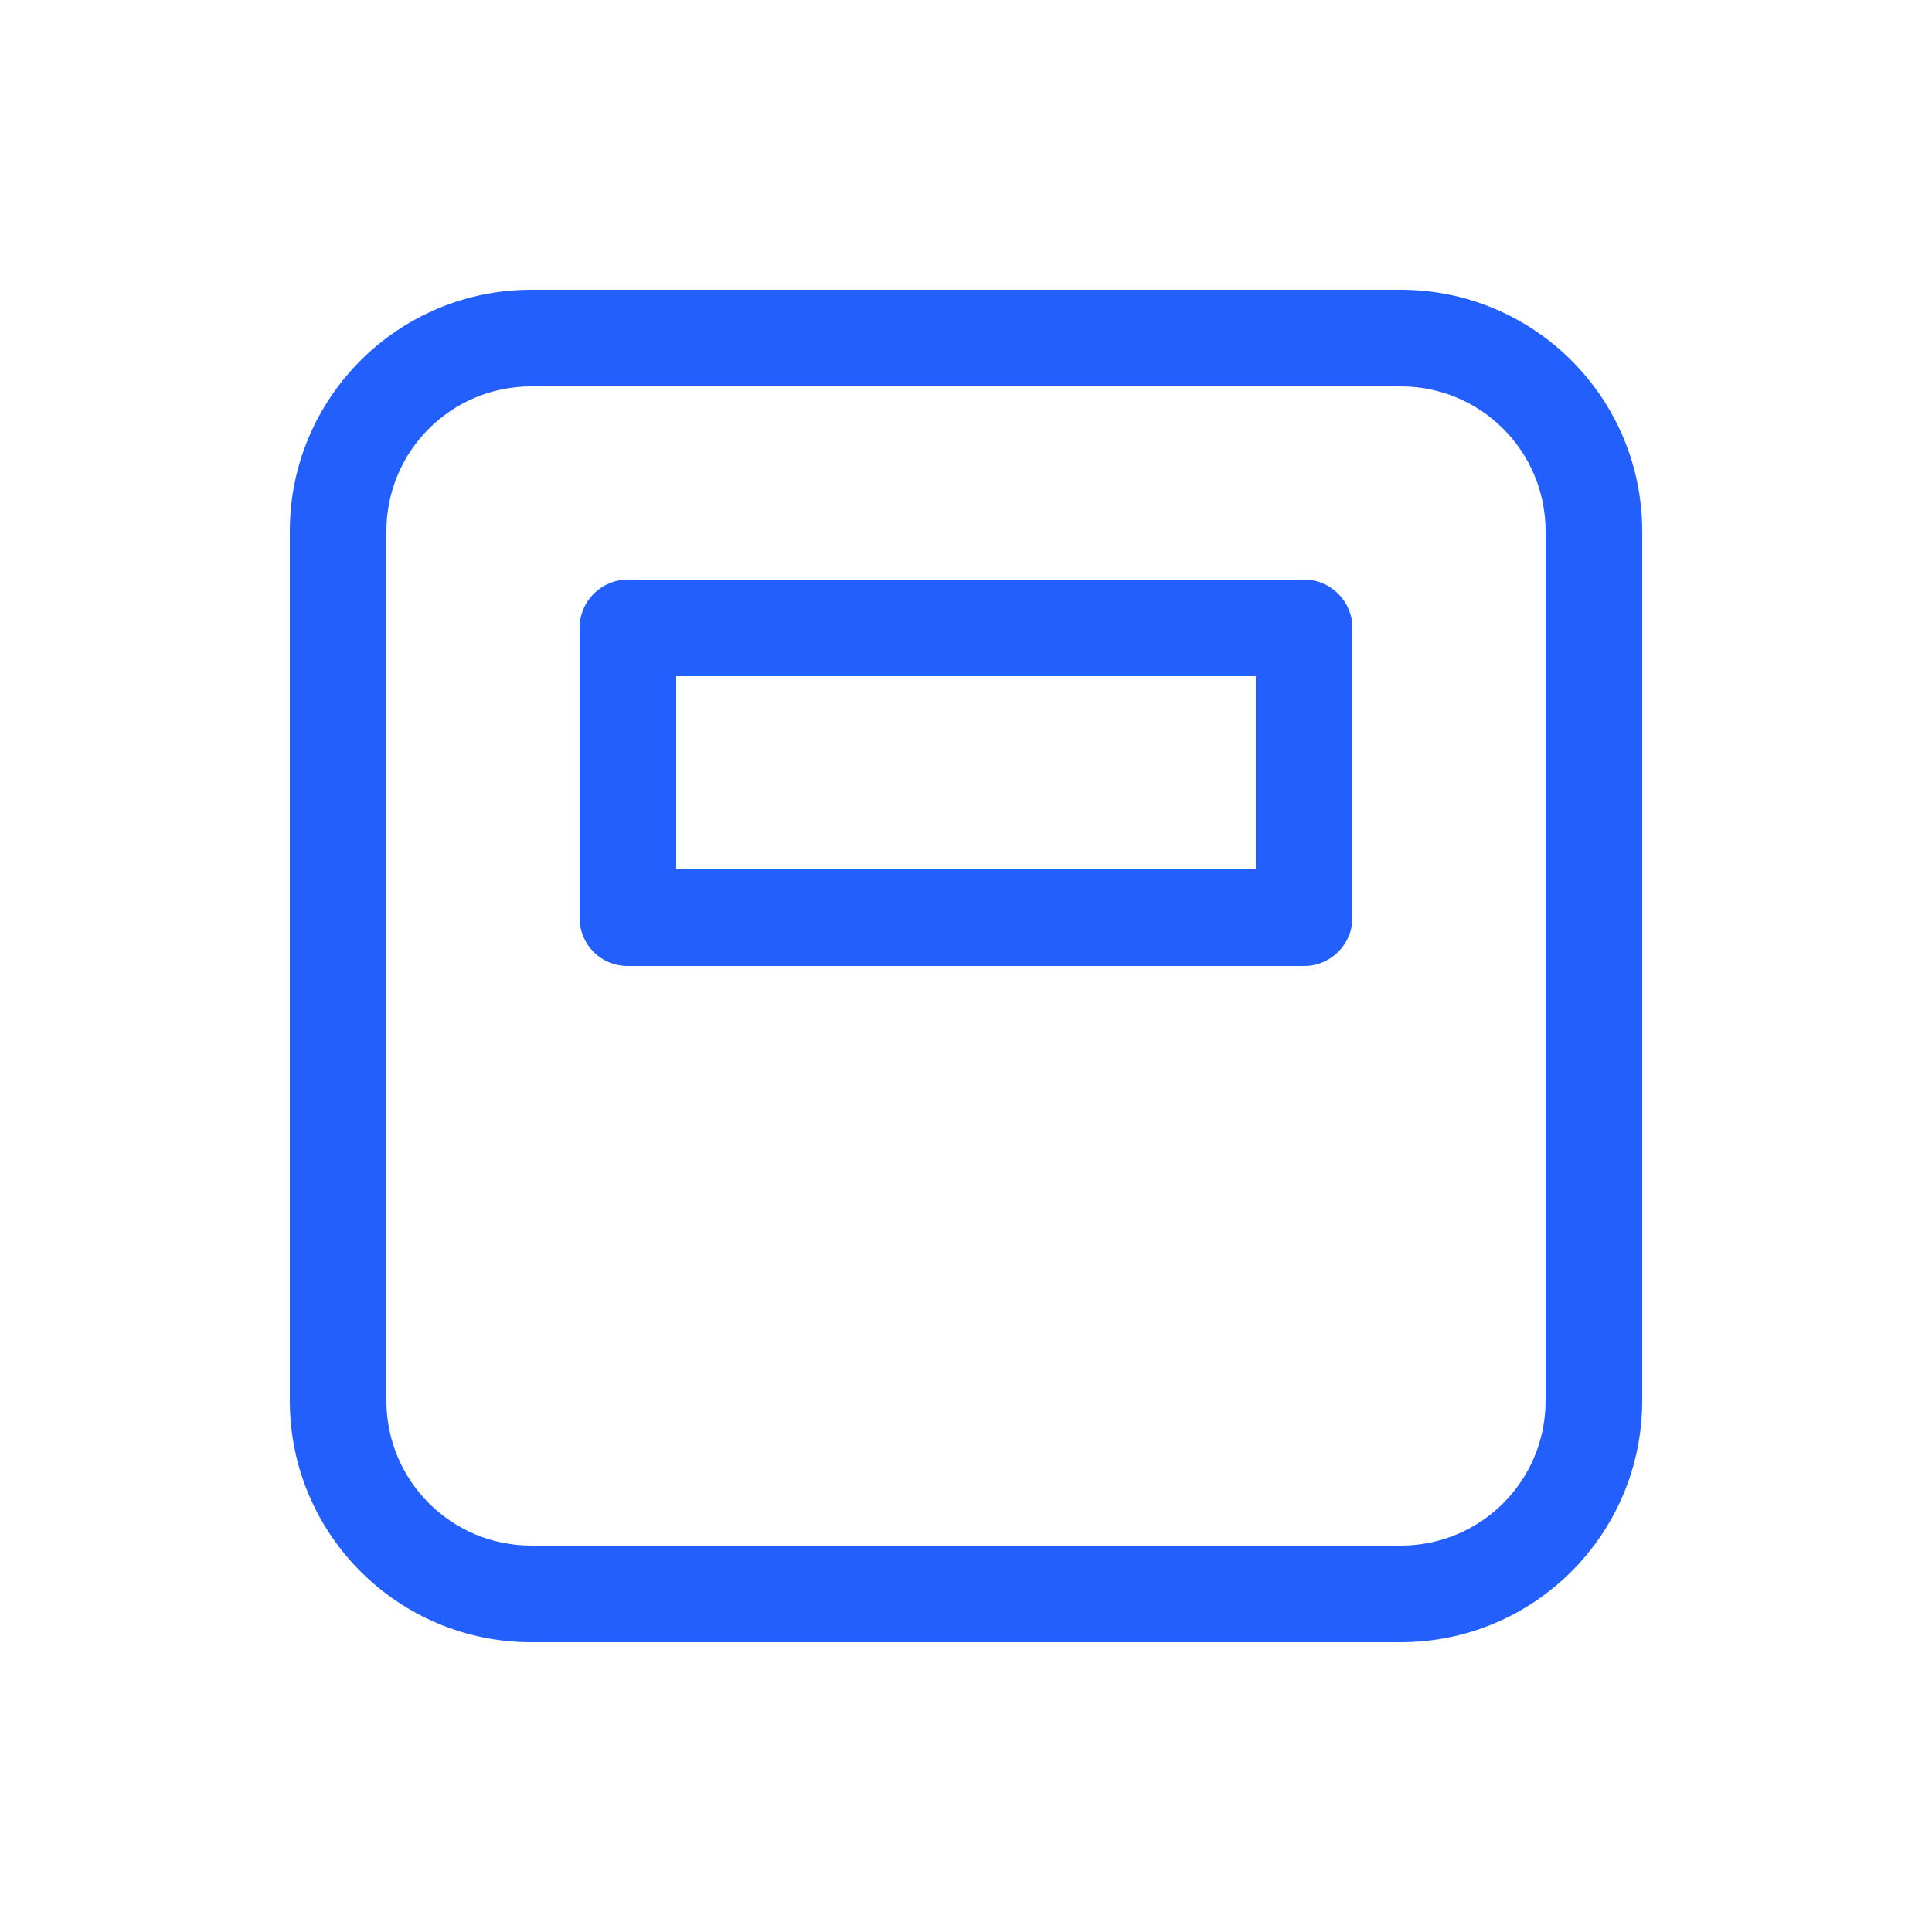
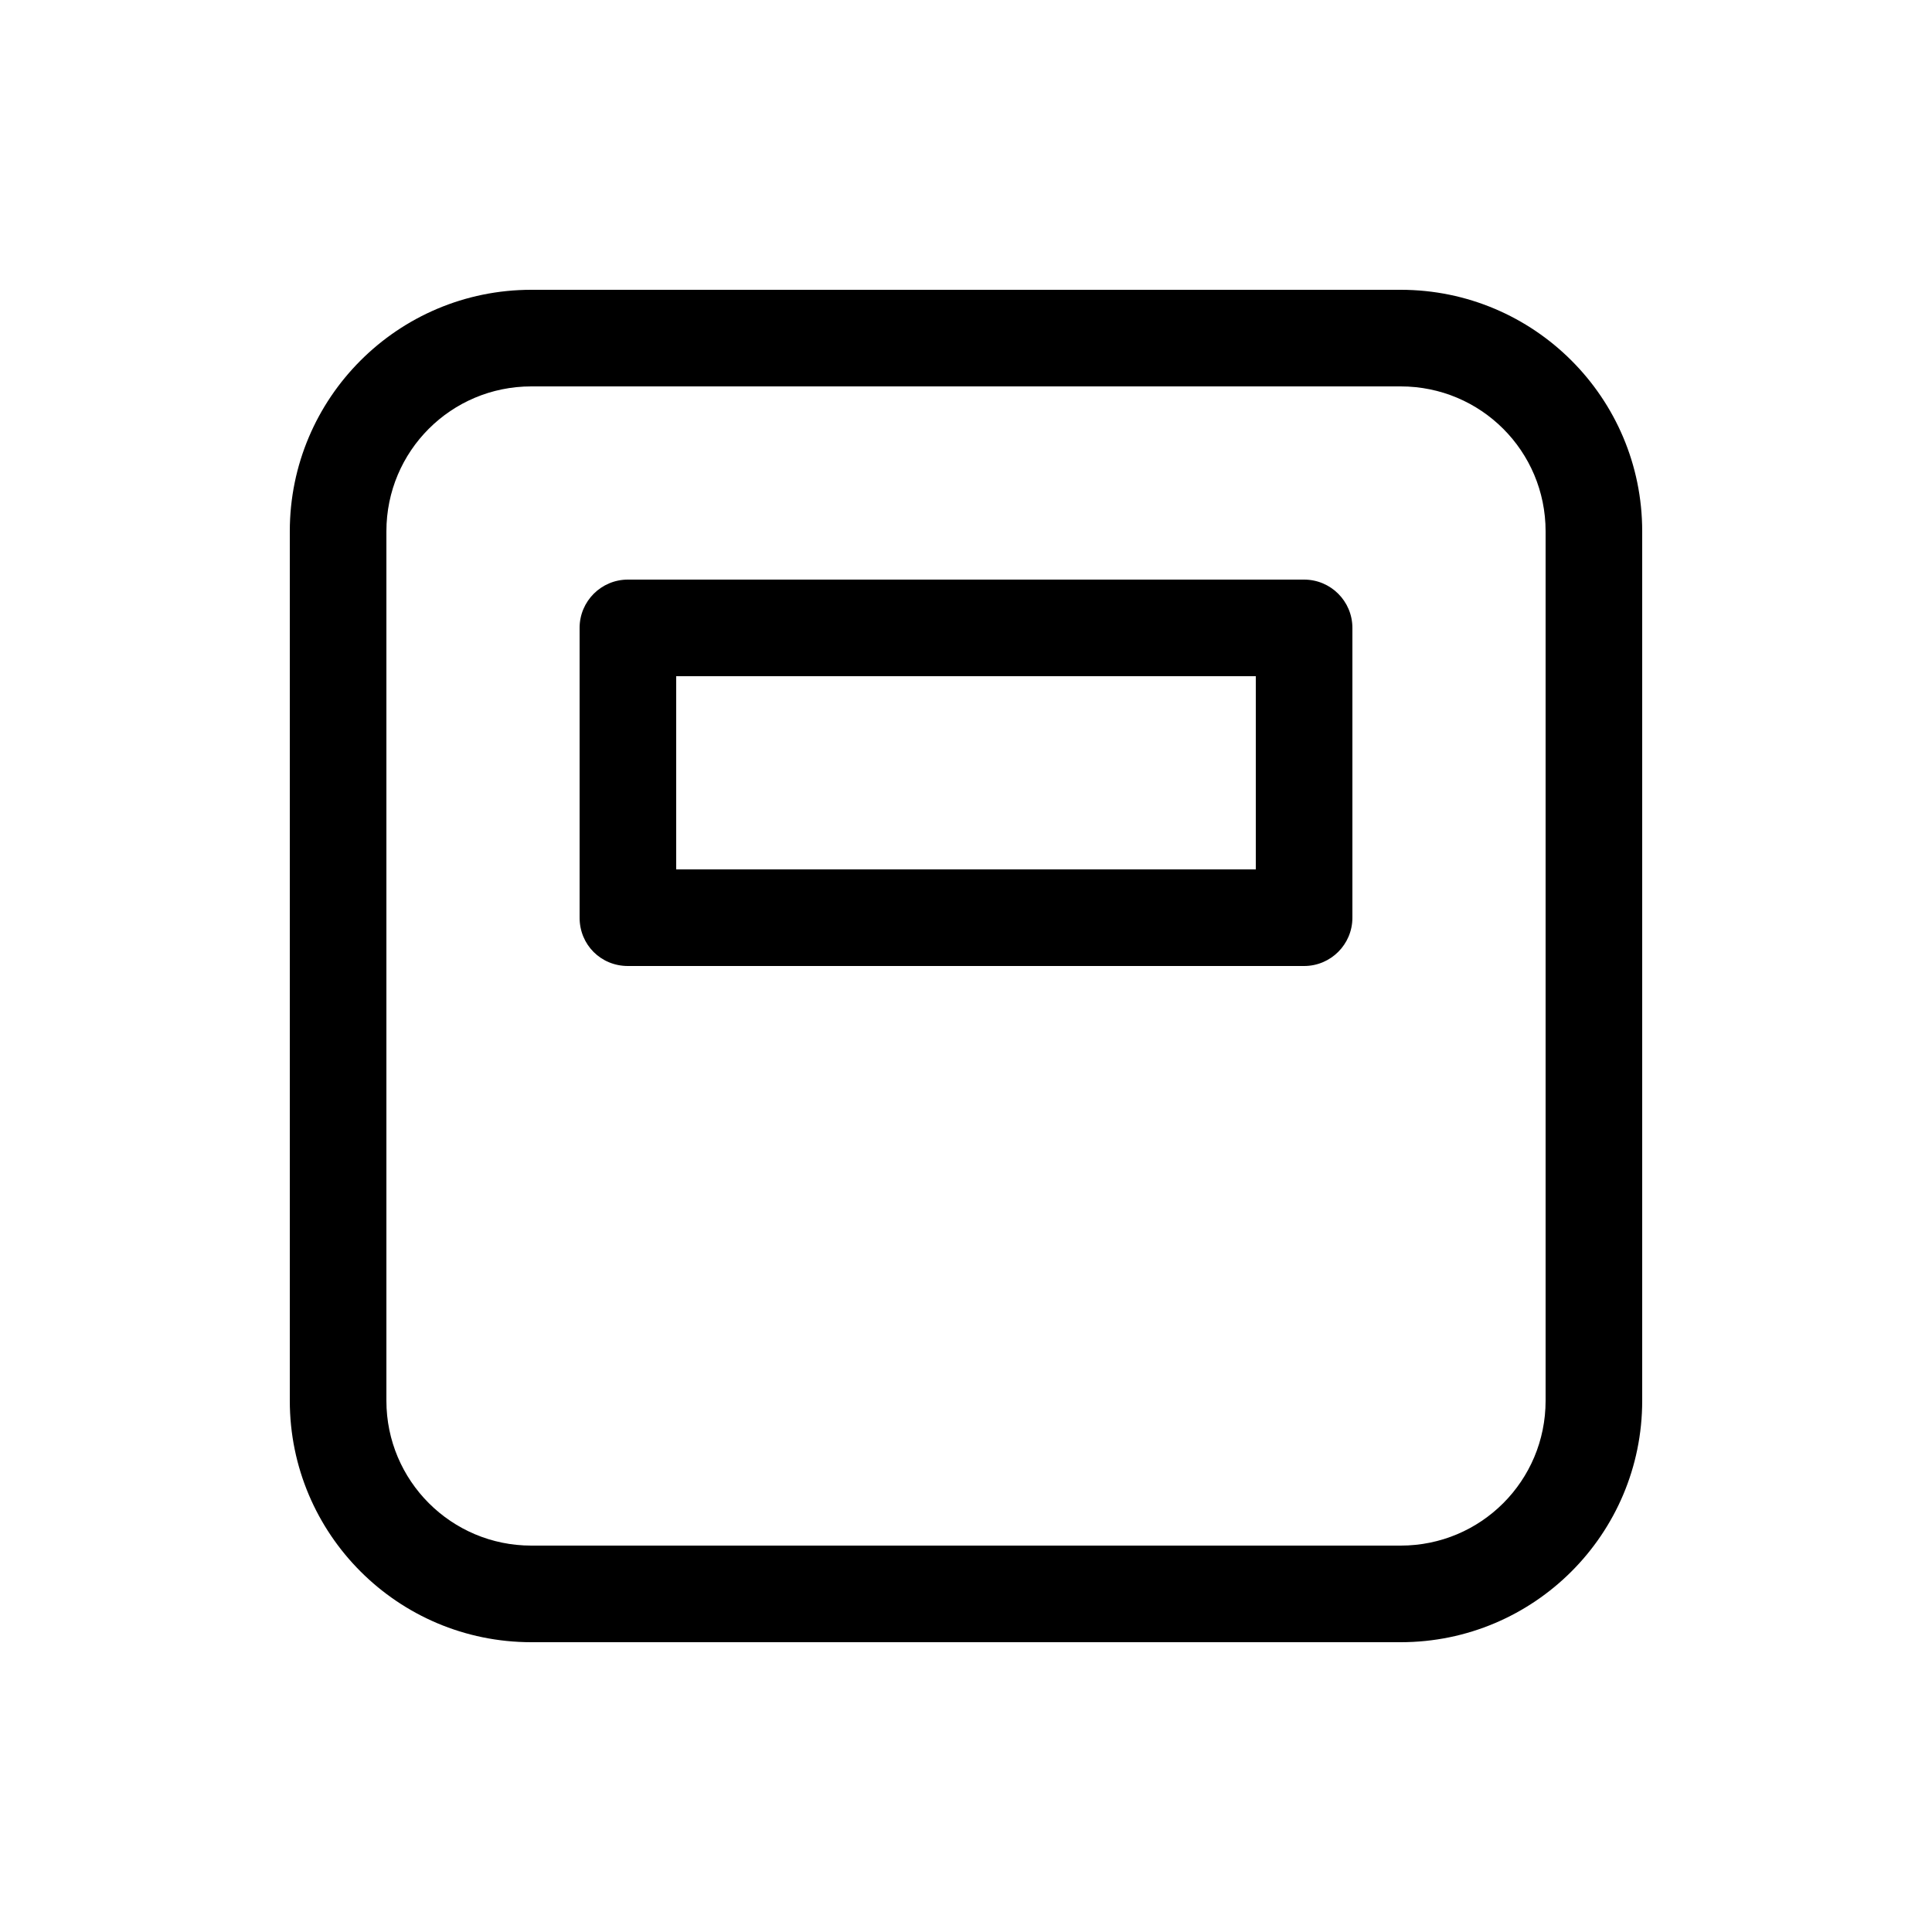
- <svg xmlns="http://www.w3.org/2000/svg" class="fluentIcon ___12fm75w f1w7gpdv fez10in fg4l7m0" fill="#225FFC" aria-hidden="true" width="23" height="23" viewBox="0 0 20 20" focusable="false">
-   <path d="M6.5 6a.5.5 0 00-.5.5v3c0 .28.22.5.5.5h7a.5.5 0 00.5-.5v-3a.5.5 0 00-.5-.5h-7zM7 9V7h6v2H7zm10-3.5A2.5 2.5 0 0014.5 3h-9A2.5 2.5 0 003 5.5v9A2.5 2.5 0 005.5 17h9a2.5 2.5 0 002.5-2.5v-9zM5.5 4h9c.83 0 1.5.67 1.5 1.5v9c0 .83-.67 1.5-1.5 1.5h-9A1.5 1.5 0 014 14.5v-9C4 4.67 4.67 4 5.5 4z" fill="#225FFC" />
+ <svg xmlns="http://www.w3.org/2000/svg" class="fluentIcon ___12fm75w f1w7gpdv fez10in fg4l7m0" aria-hidden="true" width="23" height="23" viewBox="0 0 20 20" focusable="false">
+   <path d="M6.5 6a.5.5 0 00-.5.5v3c0 .28.22.5.5.5h7a.5.5 0 00.5-.5v-3a.5.5 0 00-.5-.5h-7zM7 9V7h6v2H7zm10-3.5A2.5 2.5 0 0014.5 3h-9A2.5 2.5 0 003 5.5v9A2.5 2.5 0 005.5 17h9a2.5 2.5 0 002.5-2.5v-9zM5.5 4h9c.83 0 1.5.67 1.5 1.5v9c0 .83-.67 1.5-1.5 1.5h-9A1.5 1.5 0 014 14.5v-9C4 4.67 4.67 4 5.5 4z" />
</svg>
